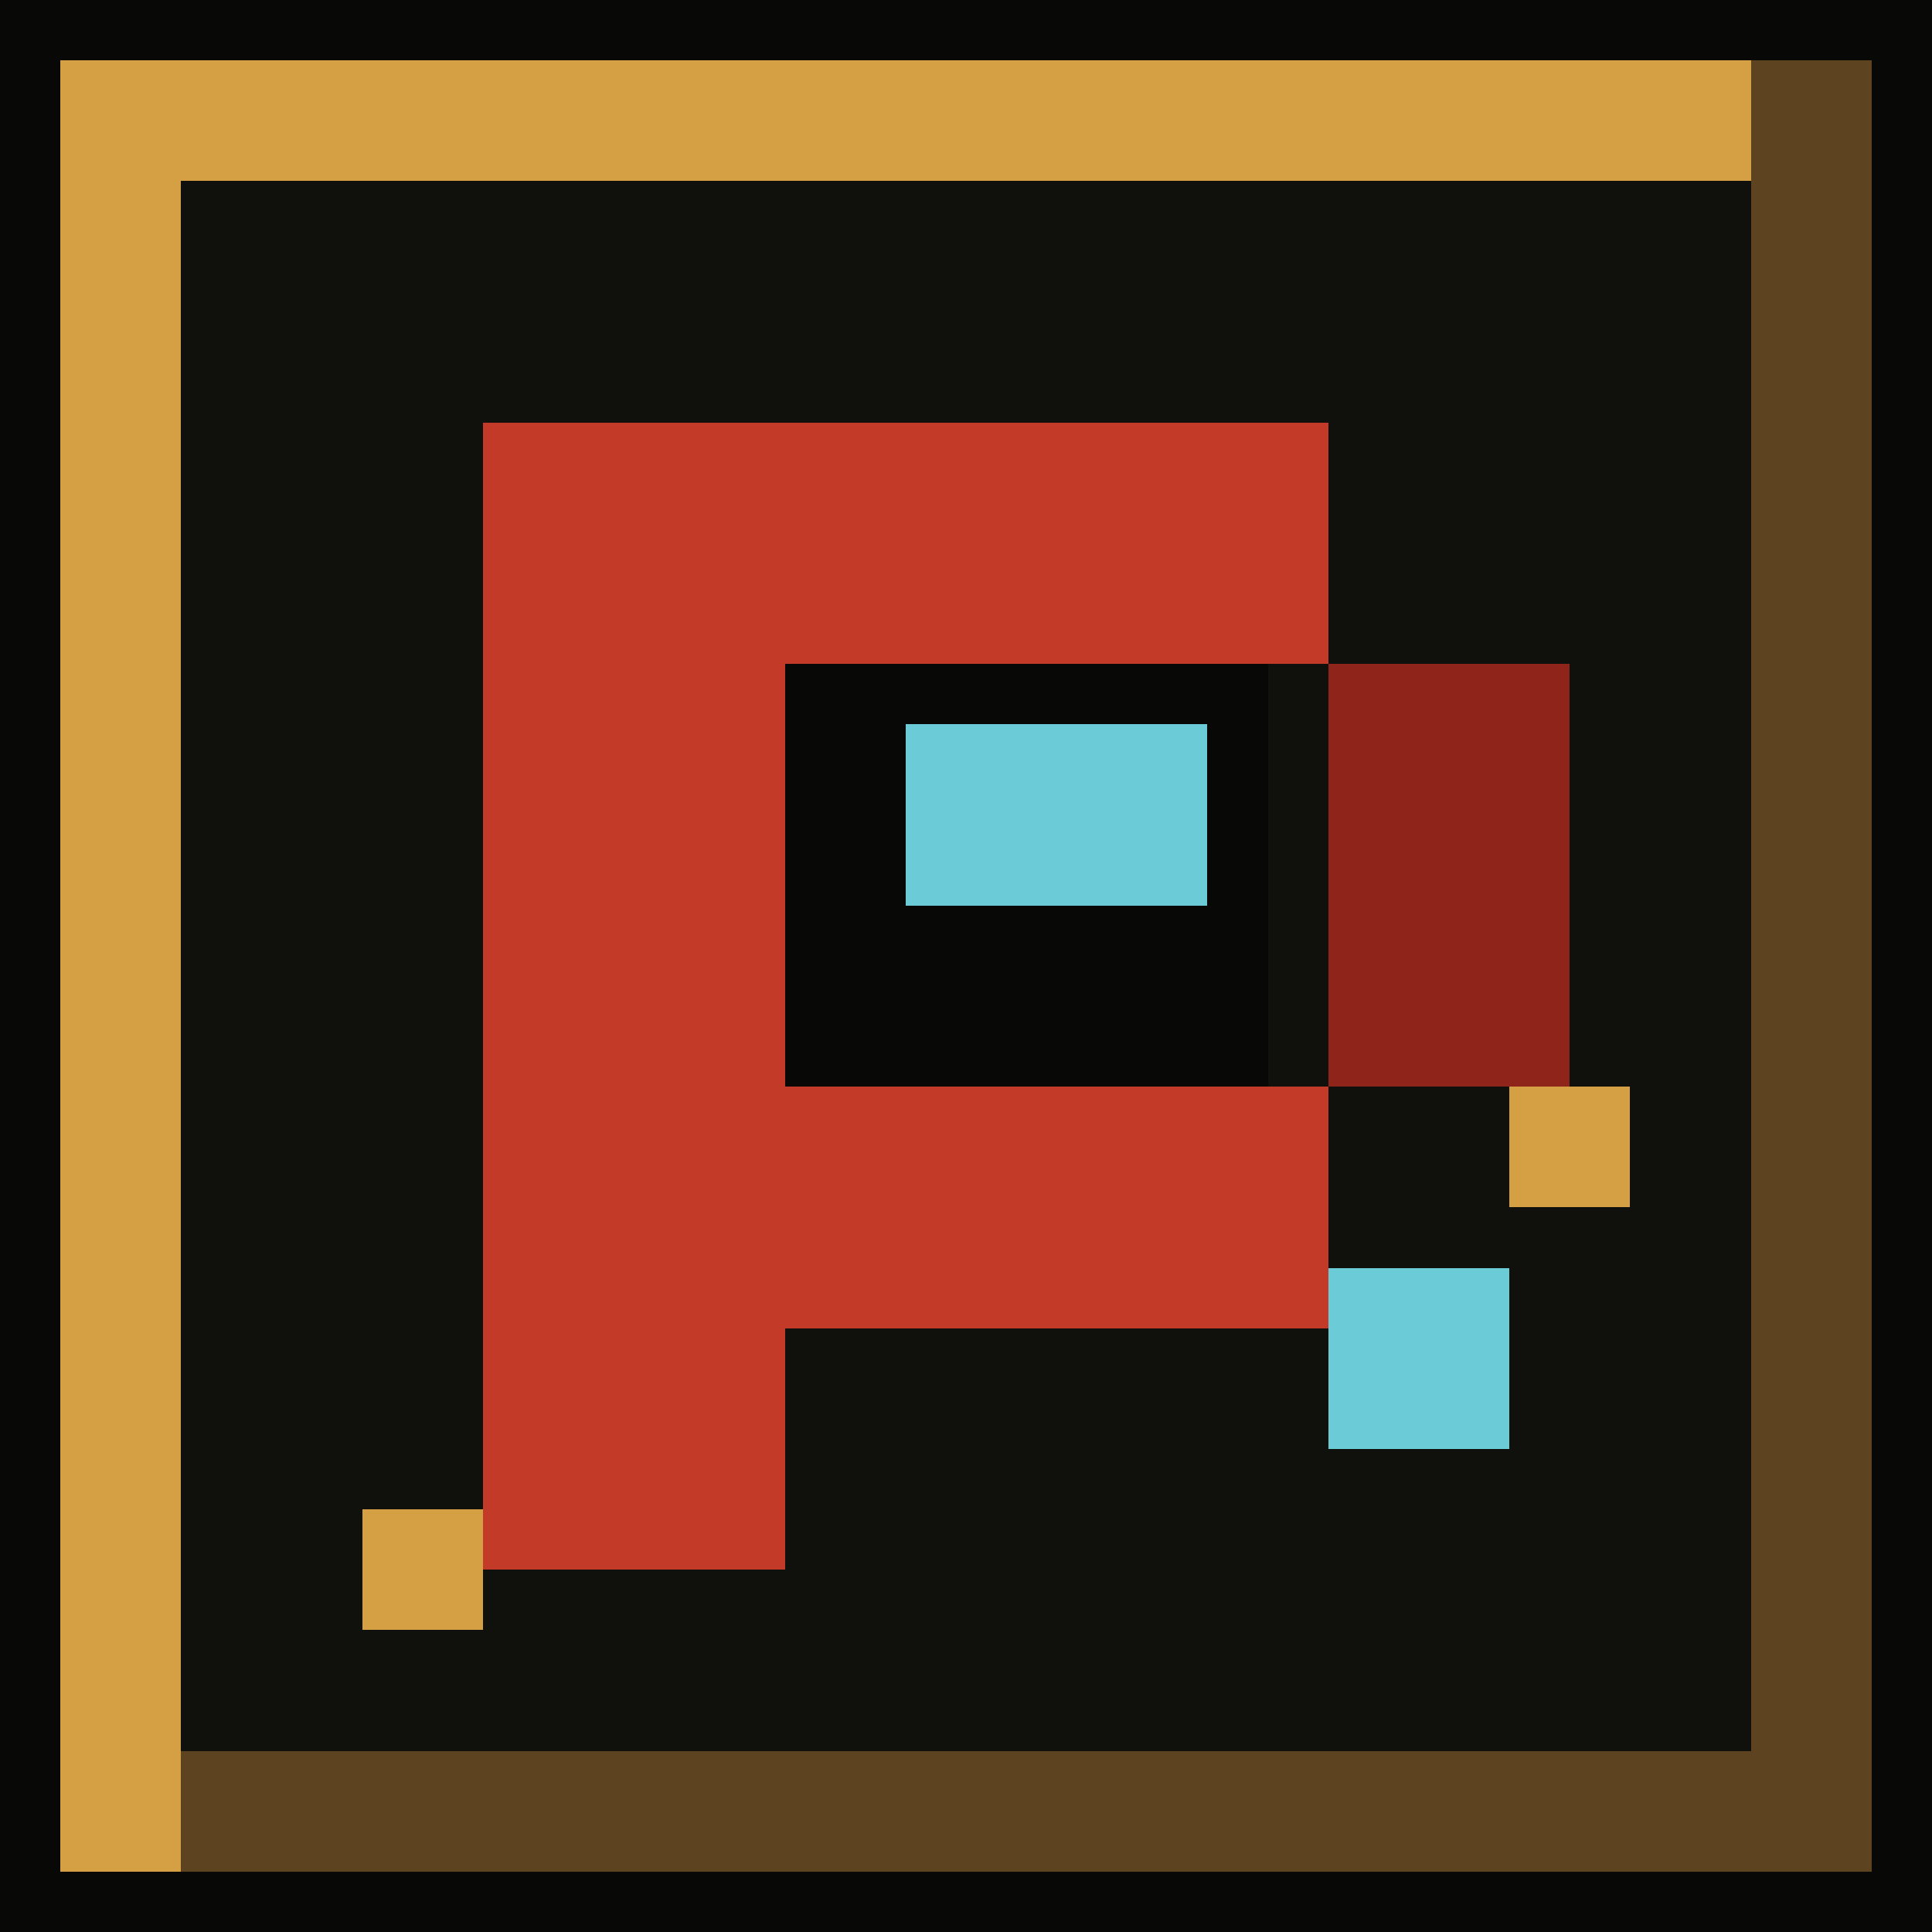
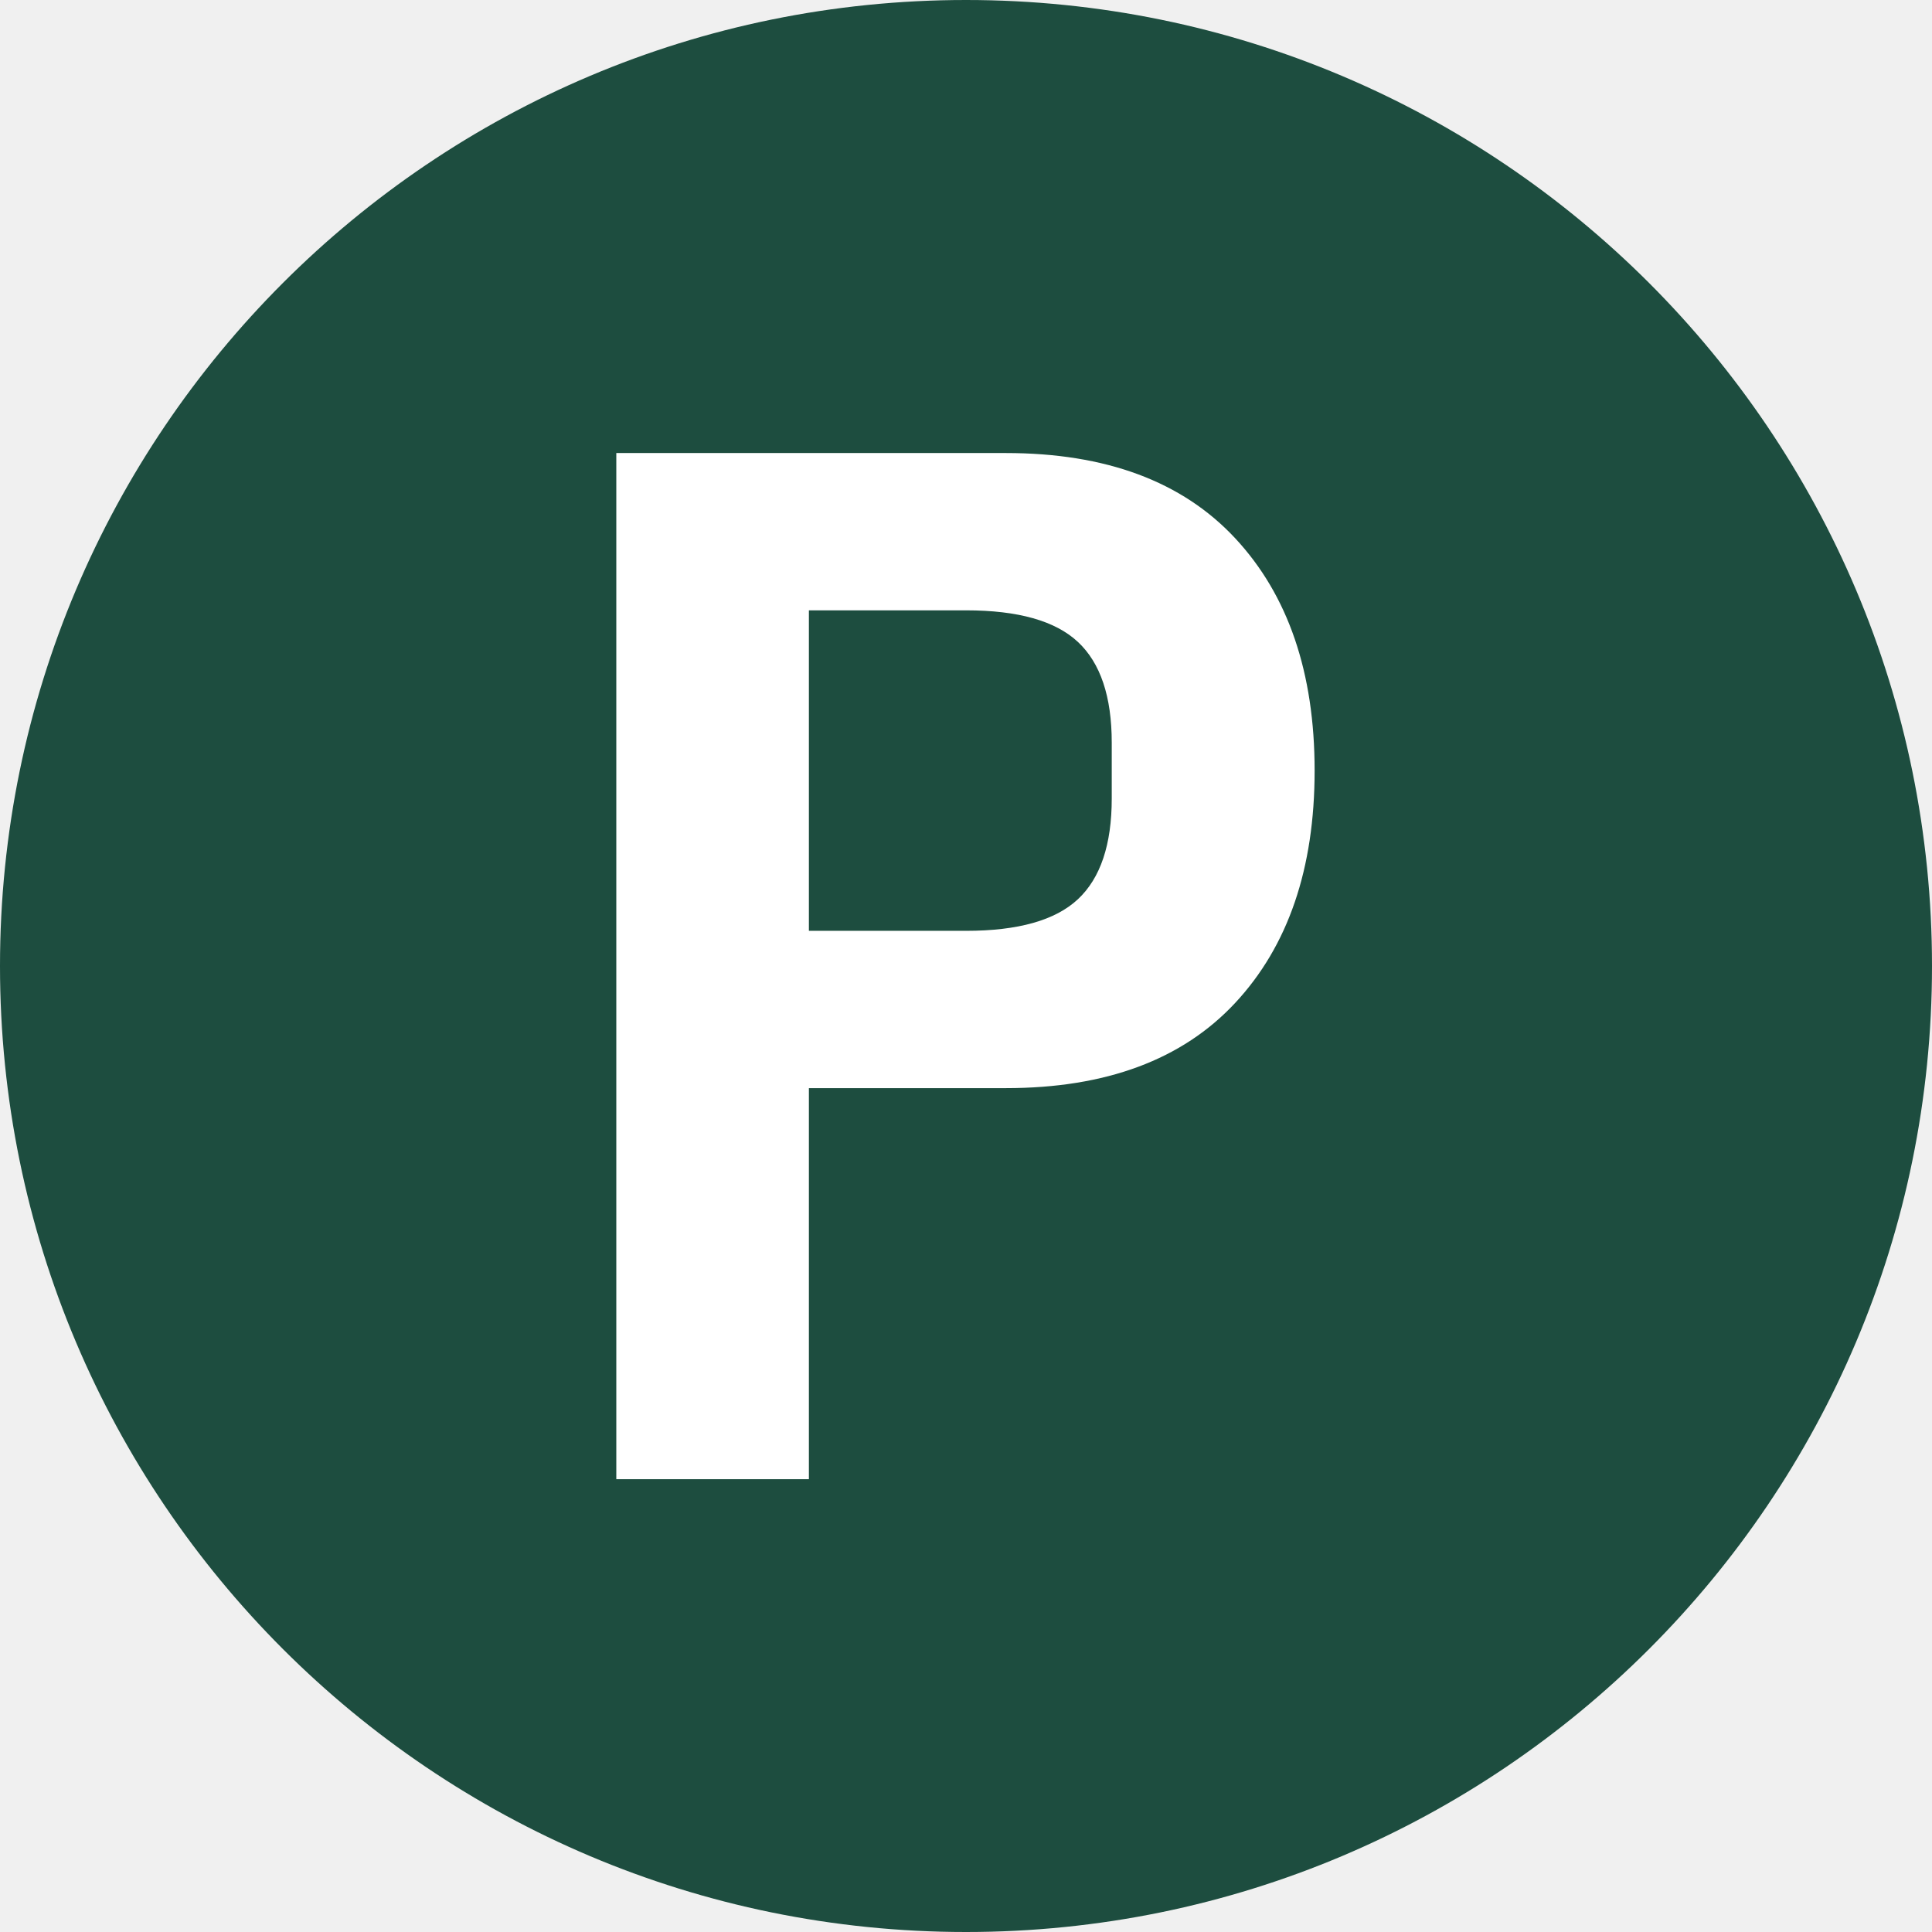
- <svg xmlns="http://www.w3.org/2000/svg" viewBox="0 0 32 32" shape-rendering="crispEdges">
-   <rect width="32" height="32" fill="#080907" />
-   <rect x="1" y="1" width="30" height="30" fill="#10100d" />
-   <rect x="1" y="1" width="30" height="2" fill="#d5a044" />
-   <rect x="1" y="29" width="30" height="2" fill="#5d4320" />
-   <rect x="1" y="1" width="2" height="30" fill="#d5a044" />
-   <rect x="29" y="1" width="2" height="30" fill="#5d4320" />
-   <rect x="8" y="7" width="5" height="19" fill="#c43a28" />
-   <rect x="13" y="7" width="9" height="4" fill="#c43a28" />
-   <rect x="22" y="11" width="4" height="7" fill="#8f241b" />
-   <rect x="13" y="18" width="9" height="4" fill="#c43a28" />
-   <rect x="13" y="11" width="8" height="7" fill="#080907" />
-   <rect x="15" y="12" width="5" height="3" fill="#6bcbd6" />
-   <rect x="22" y="21" width="3" height="3" fill="#6bcbd6" />
-   <rect x="25" y="18" width="2" height="2" fill="#d5a044" />
-   <rect x="6" y="25" width="2" height="2" fill="#d5a044" />
+ <svg xmlns="http://www.w3.org/2000/svg" viewBox="0 0 32 32">
+   <circle cx="16" cy="16" r="16" fill="#1d4d3f" />
+   <path transform="translate(8.26 24.5) scale(0.02435 -0.02435)" fill="#ffffff" d="M80 0V698H345Q447 698 501.0 640.0Q555 582 555 482Q555 382 501.0 324.0Q447 266 345 266H211V0ZM211 373H318Q371 373 394.0 394.5Q417 416 417 463V501Q417 548 394.0 569.5Q371 591 318 591H211Z" />
</svg>
